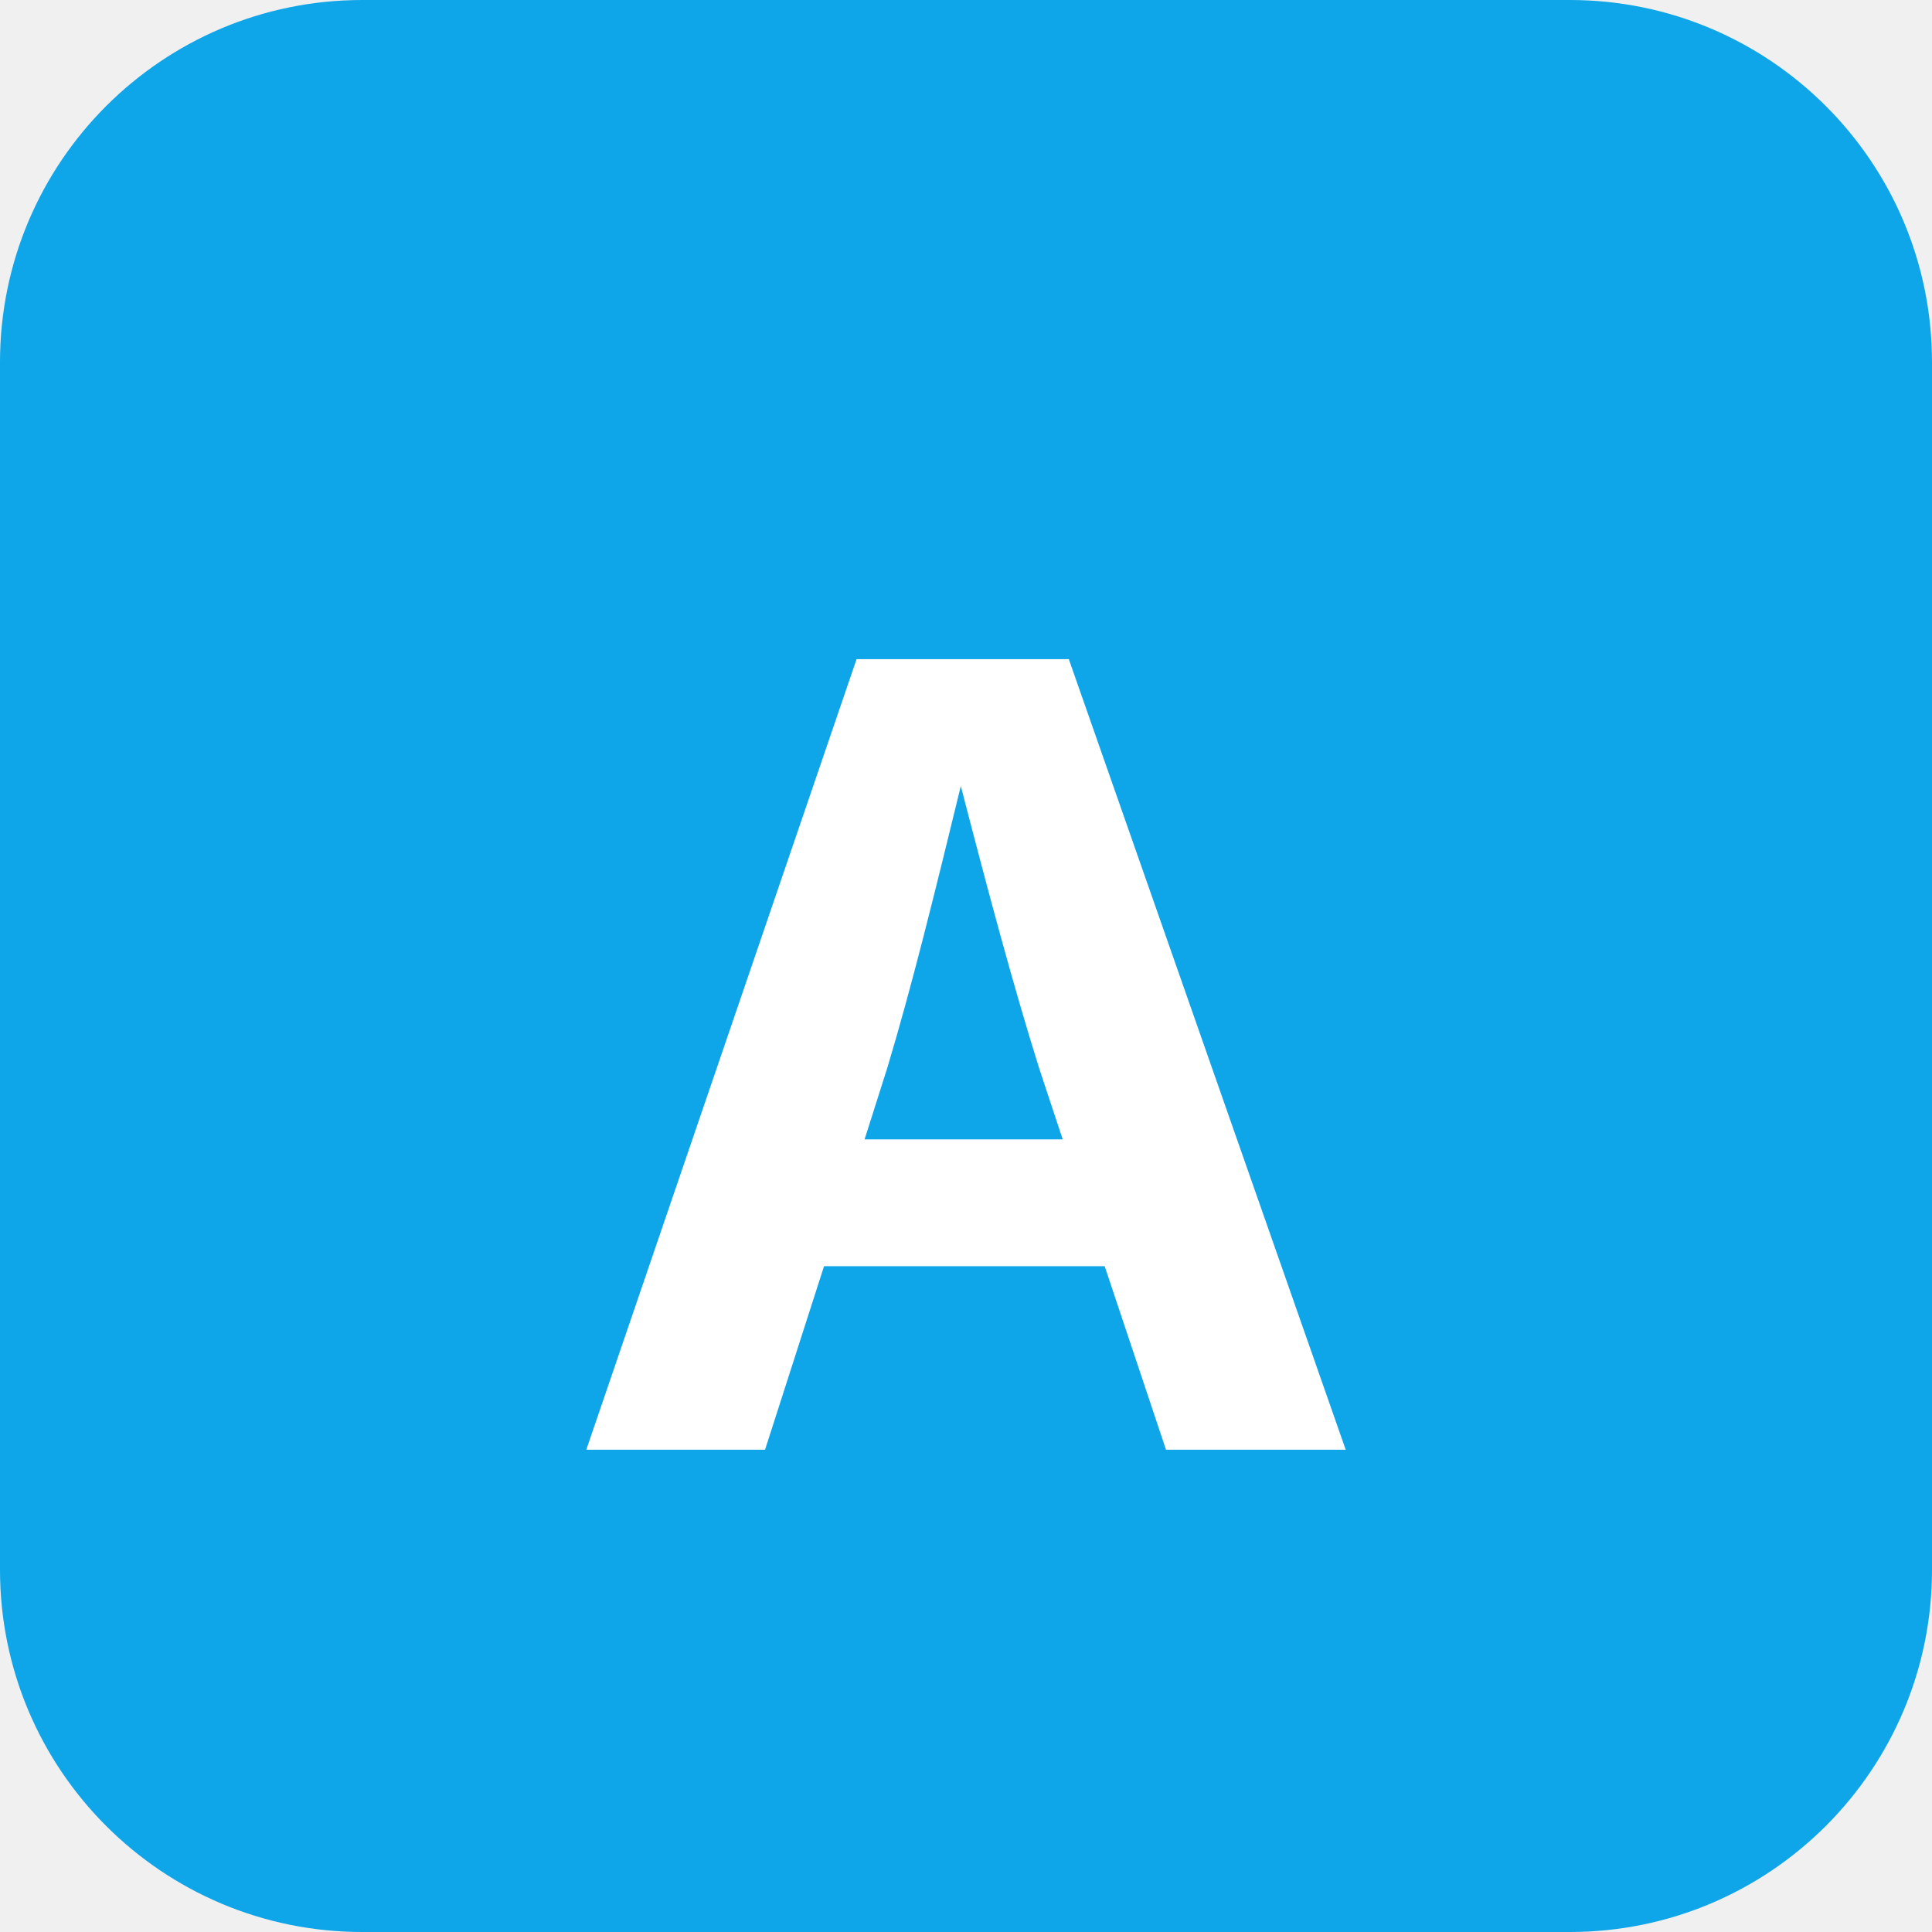
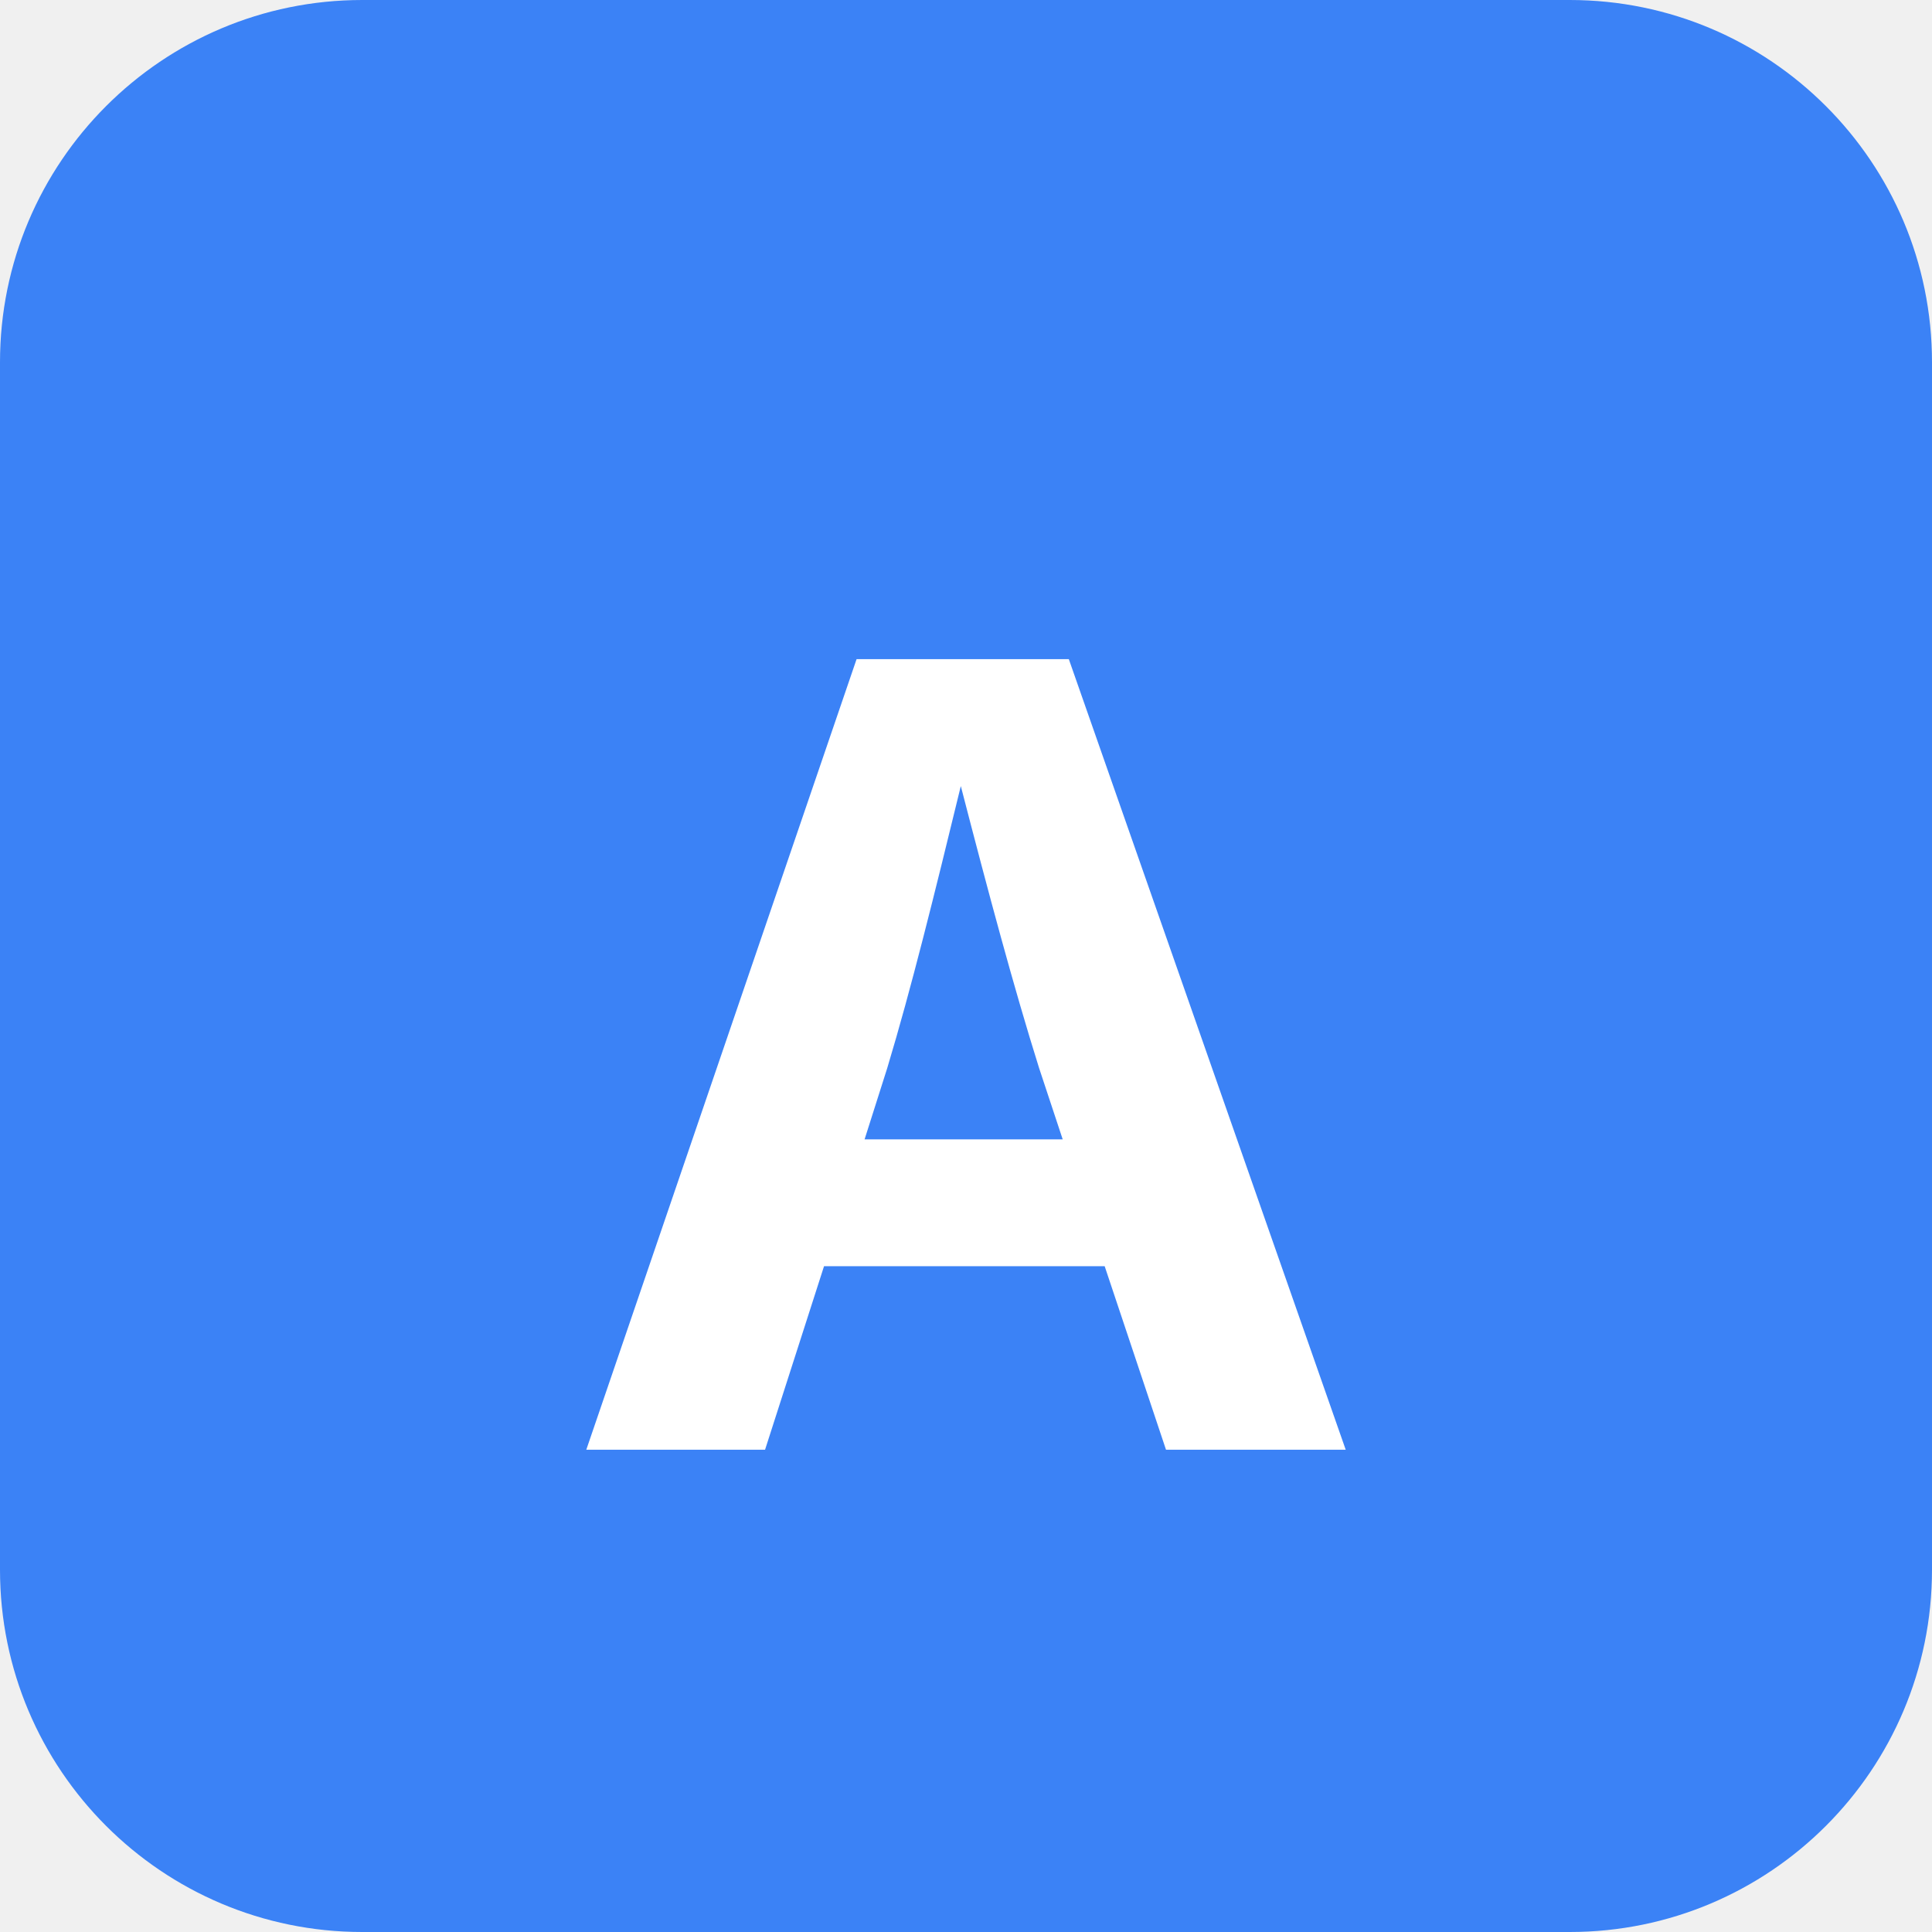
<svg xmlns="http://www.w3.org/2000/svg" viewBox="0 0 64 64">
-   <rect width="64" height="64" rx="12" fill="#0ea5e9" />
+   <rect width="64" height="64" rx="12" fill="#3b82f6" />
  <text x="50%" y="54%" font-size="36" font-family="system-ui,-apple-system,Segoe UI,sans-serif" font-weight="700" fill="#ffffff" text-anchor="middle" dominant-baseline="middle">А</text>
</svg>
